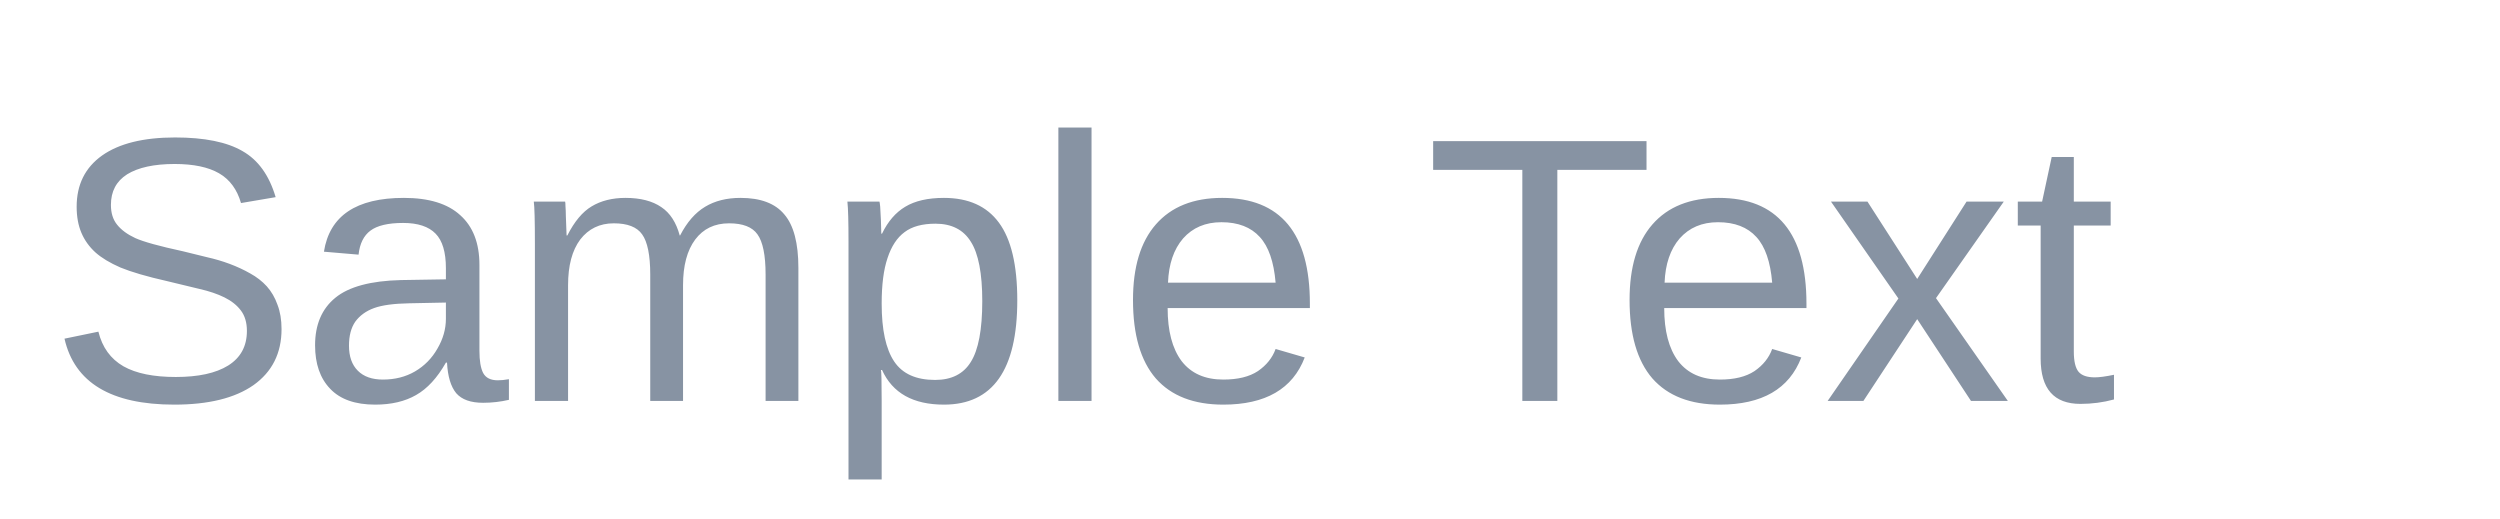
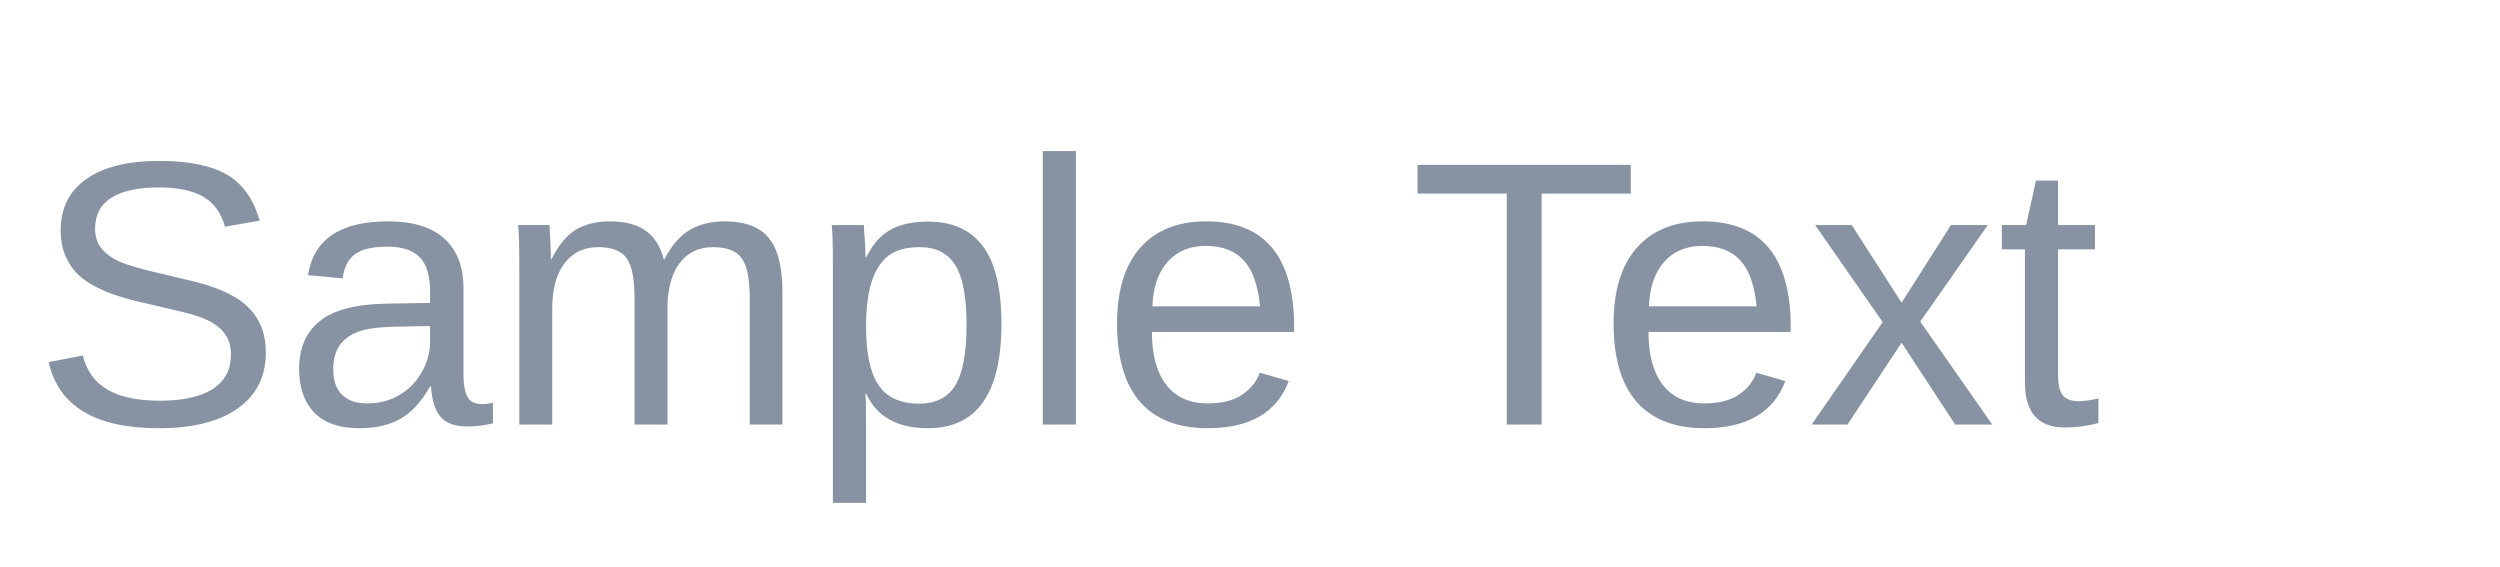
- <svg xmlns="http://www.w3.org/2000/svg" width="106" height="22">
-   <text x="2" y="17" font-family="Calibri, Segoe UI, Arial, sans-serif" font-size="16px" font-weight="normal" fill="#8793A3">Sample Text</text>
+ <svg xmlns="http://www.w3.org/2000/svg" width="159" height="36">
+   <text x="2" y="27" font-family="Calibri, Segoe UI, Arial, sans-serif" font-size="24px" font-weight="normal" fill="#8793A3">Sample Text</text>
</svg>
